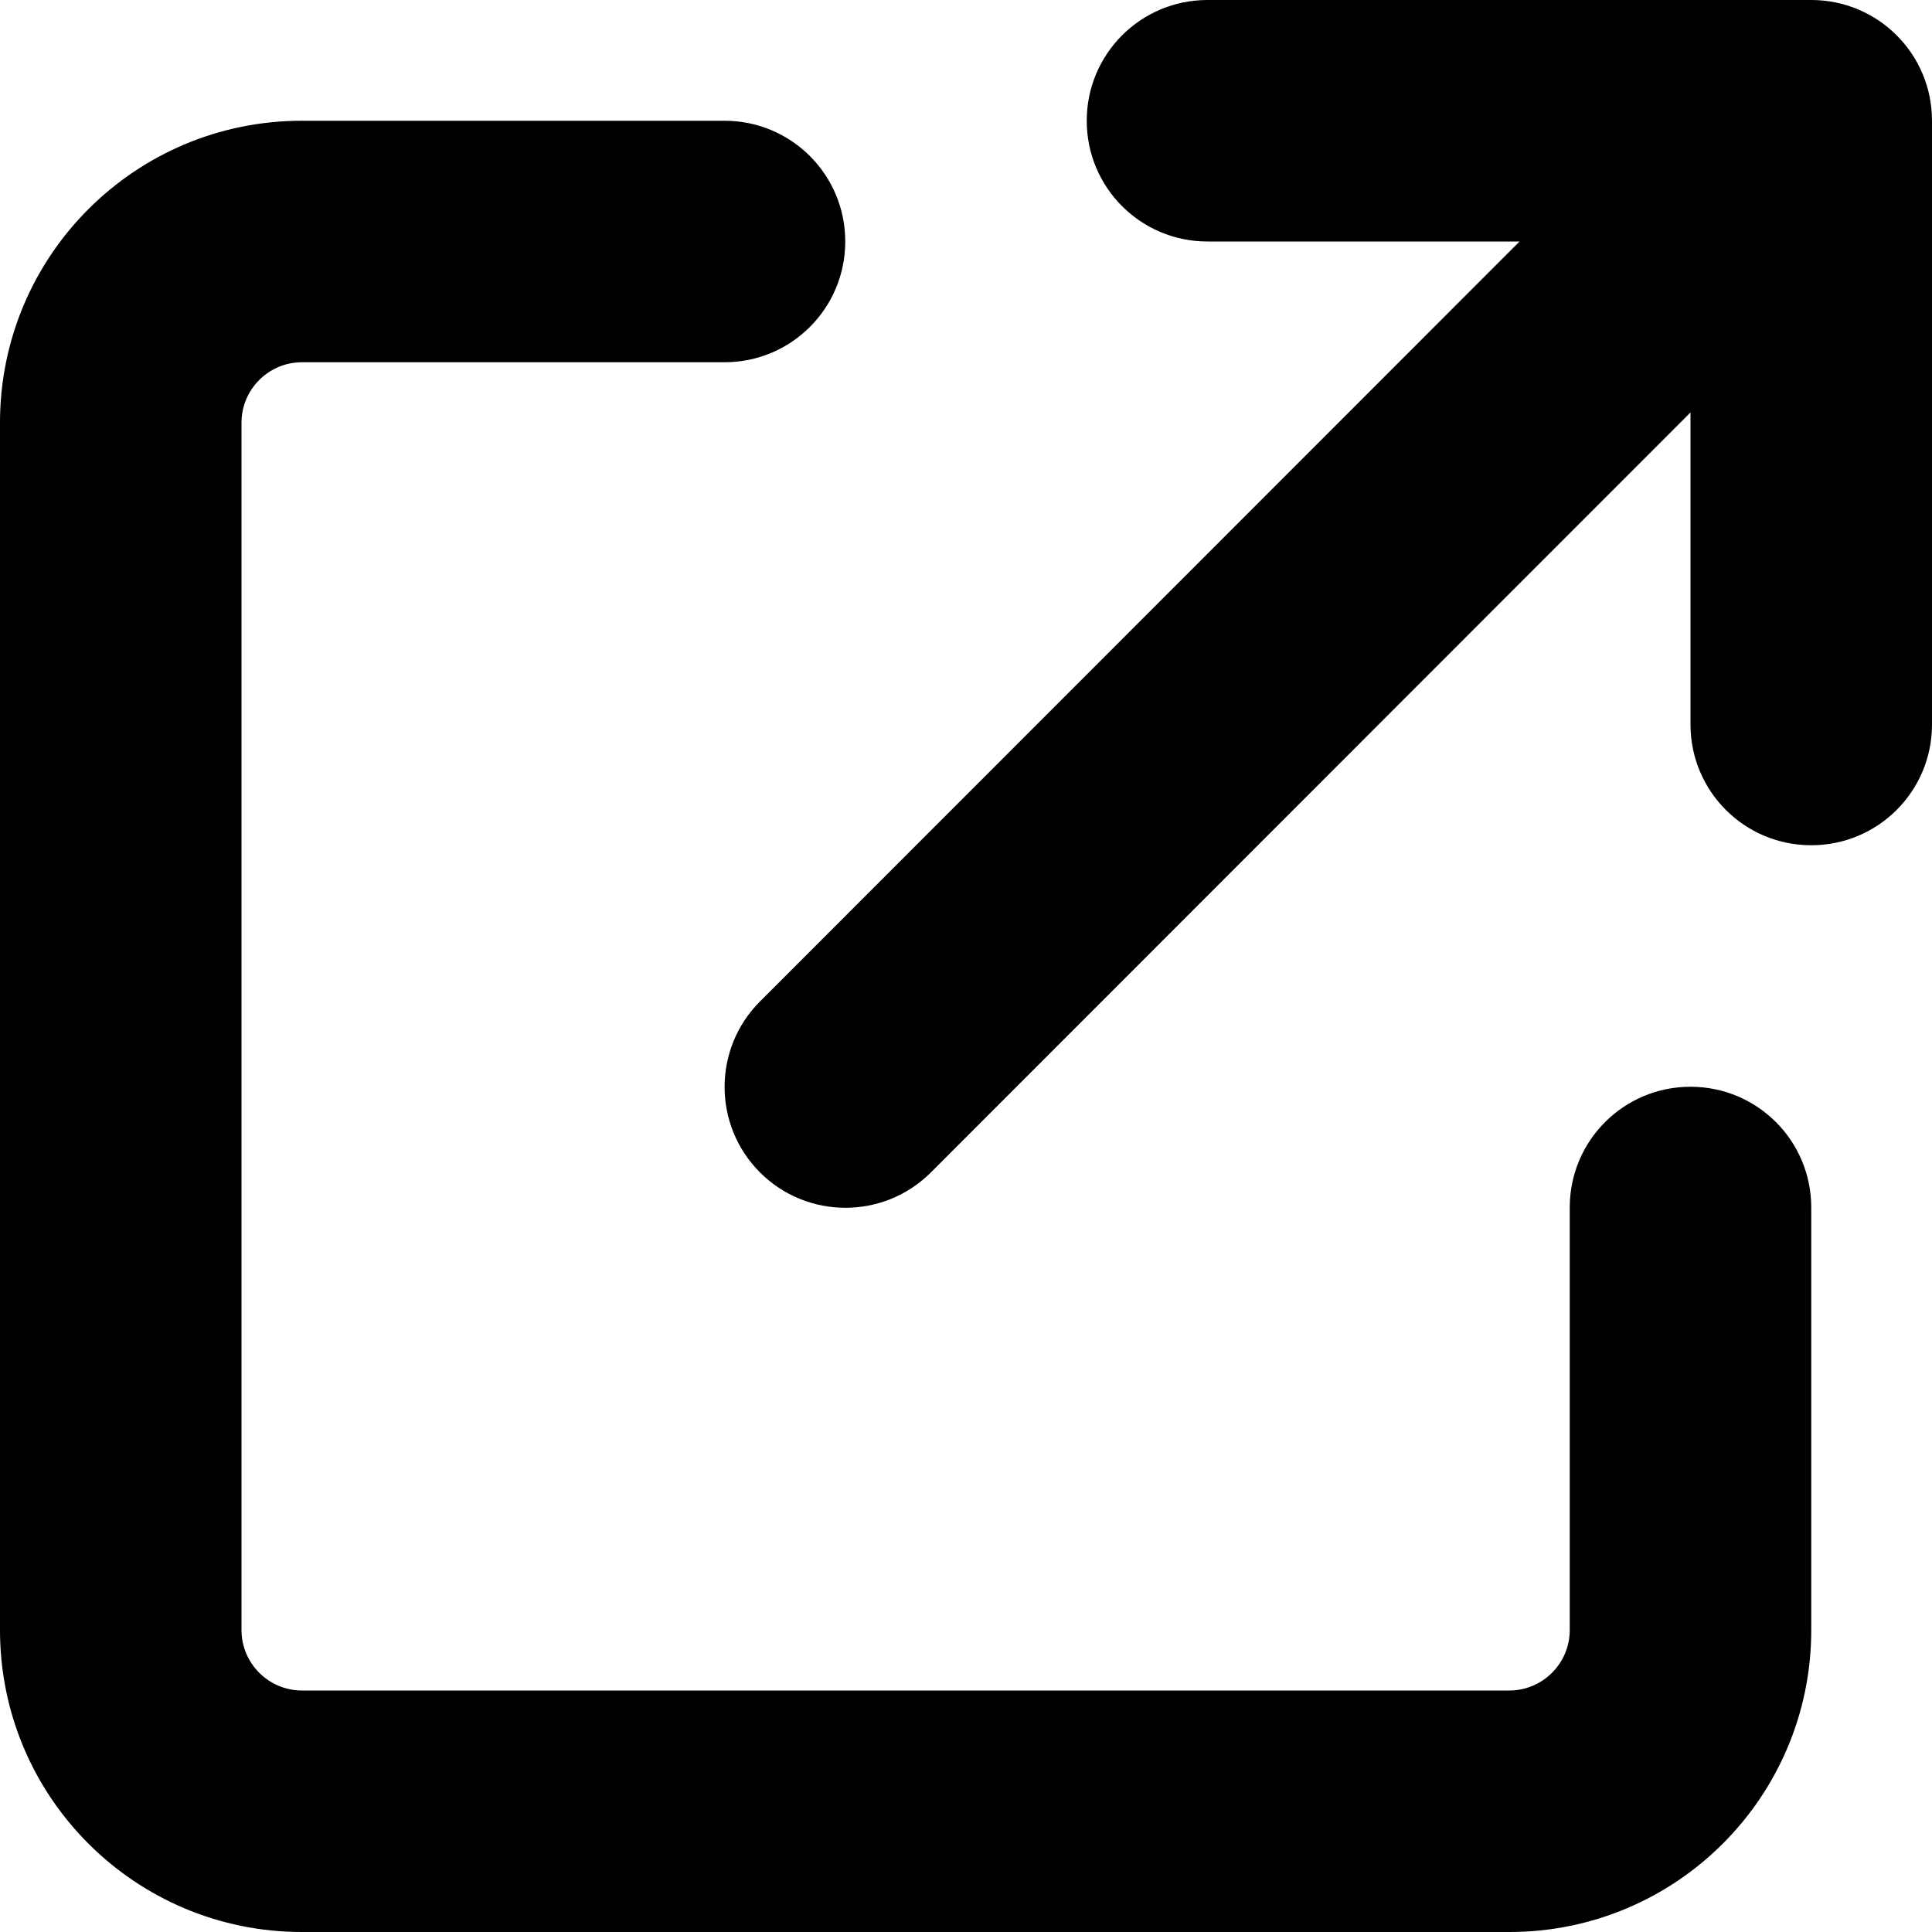
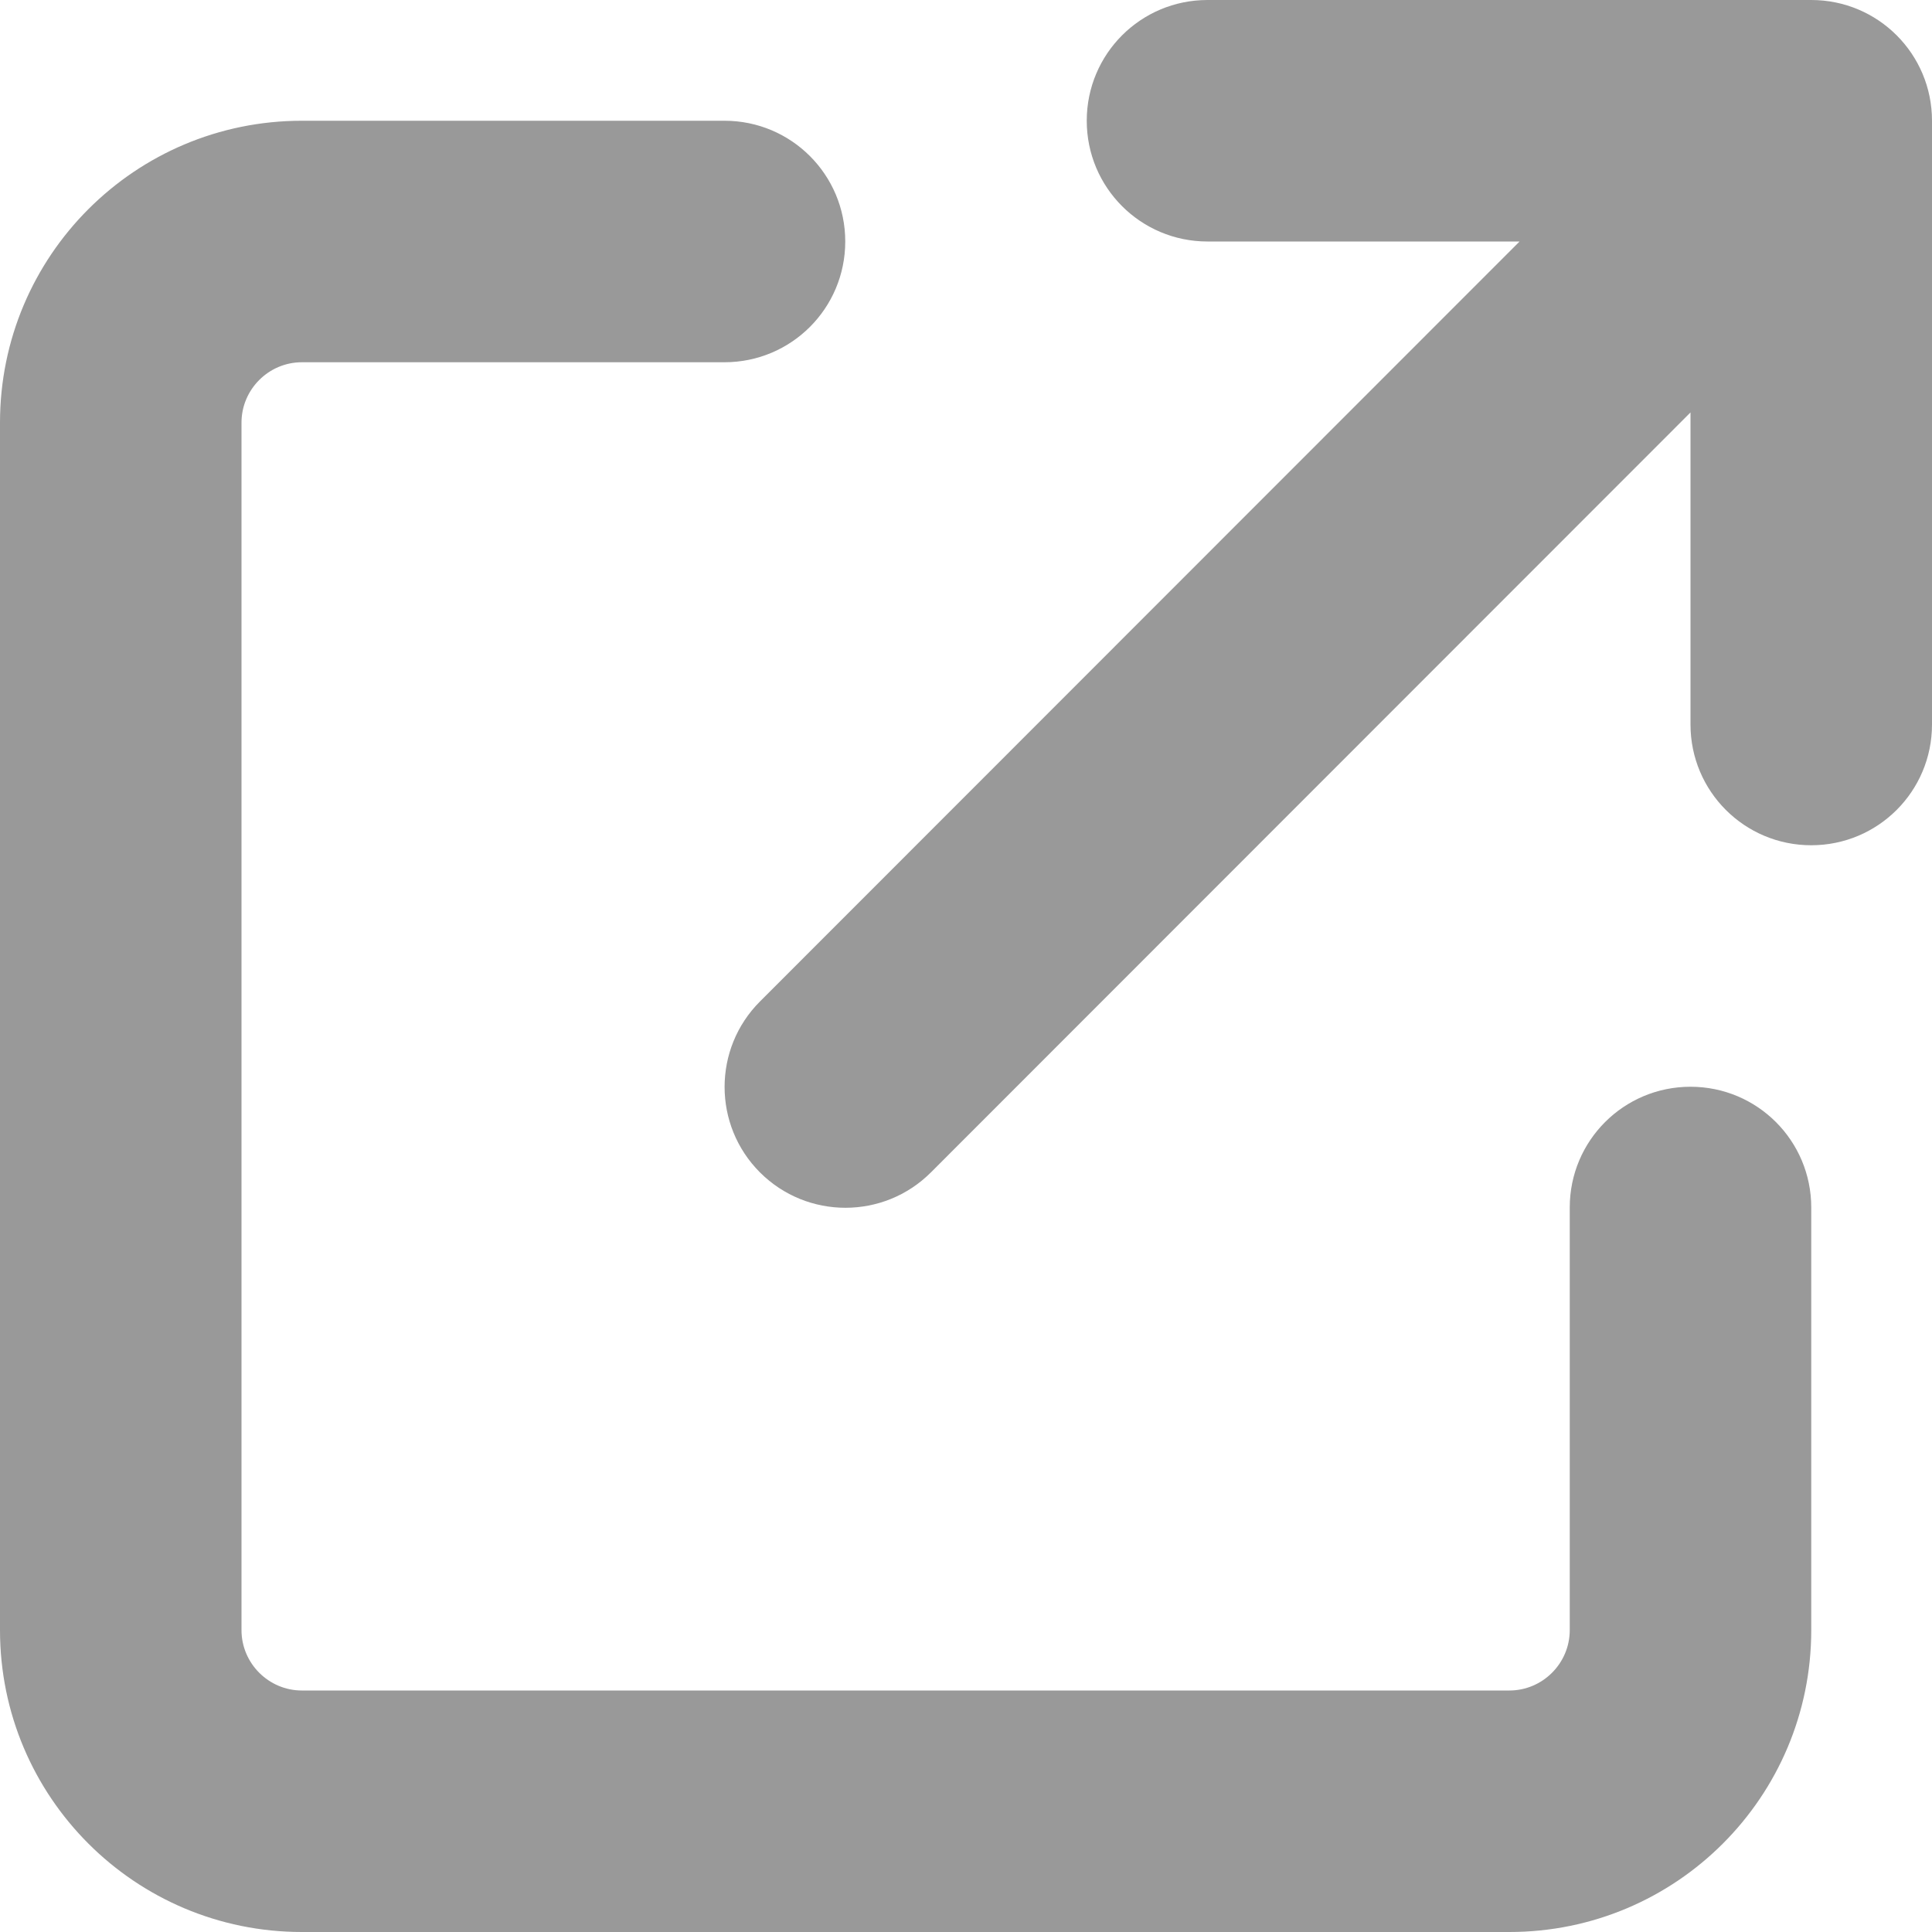
- <svg xmlns="http://www.w3.org/2000/svg" viewBox="0 0 512 512">
-   <path d="M320 0c-17.7 0-32 14.3-32 32s14.3 32 32 32h82.7L201.4 265.4c-12.5 12.5-12.5 32.8 0 45.3s32.8 12.5 45.3 0L448 109.3V192c0 17.7 14.3 32 32 32s32-14.3 32-32V32c0-17.7-14.3-32-32-32H320zM80 32C35.8 32 0 67.8 0 112V432c0 44.2 35.8 80 80 80H400c44.2 0 80-35.8 80-80V320c0-17.7-14.3-32-32-32s-32 14.3-32 32V432c0 8.8-7.2 16-16 16H80c-8.8 0-16-7.2-16-16V112c0-8.8 7.2-16 16-16H192c17.7 0 32-14.3 32-32s-14.3-32-32-32H80z" />
+ <svg xmlns="http://www.w3.org/2000/svg" viewBox="0 0 512 512" fill="#999999">
+   <path d="M320 0c-17.7 0-32 14.3-32 32s14.3 32 32 32l82.7 0L201.4 265.4c-12.5 12.5-12.5 32.8 0 45.3s32.8 12.5 45.3 0L448 109.3l0 82.7c0 17.7 14.3 32 32 32s32-14.3 32-32l0-160c0-17.7-14.3-32-32-32L320 0zM80 32C35.8 32 0 67.8 0 112L0 432c0 44.2 35.8 80 80 80l320 0c44.2 0 80-35.8 80-80l0-112c0-17.7-14.3-32-32-32s-32 14.3-32 32l0 112c0 8.8-7.2 16-16 16L80 448c-8.8 0-16-7.2-16-16l0-320c0-8.8 7.2-16 16-16l112 0c17.7 0 32-14.3 32-32s-14.3-32-32-32L80 32z" />
</svg>
